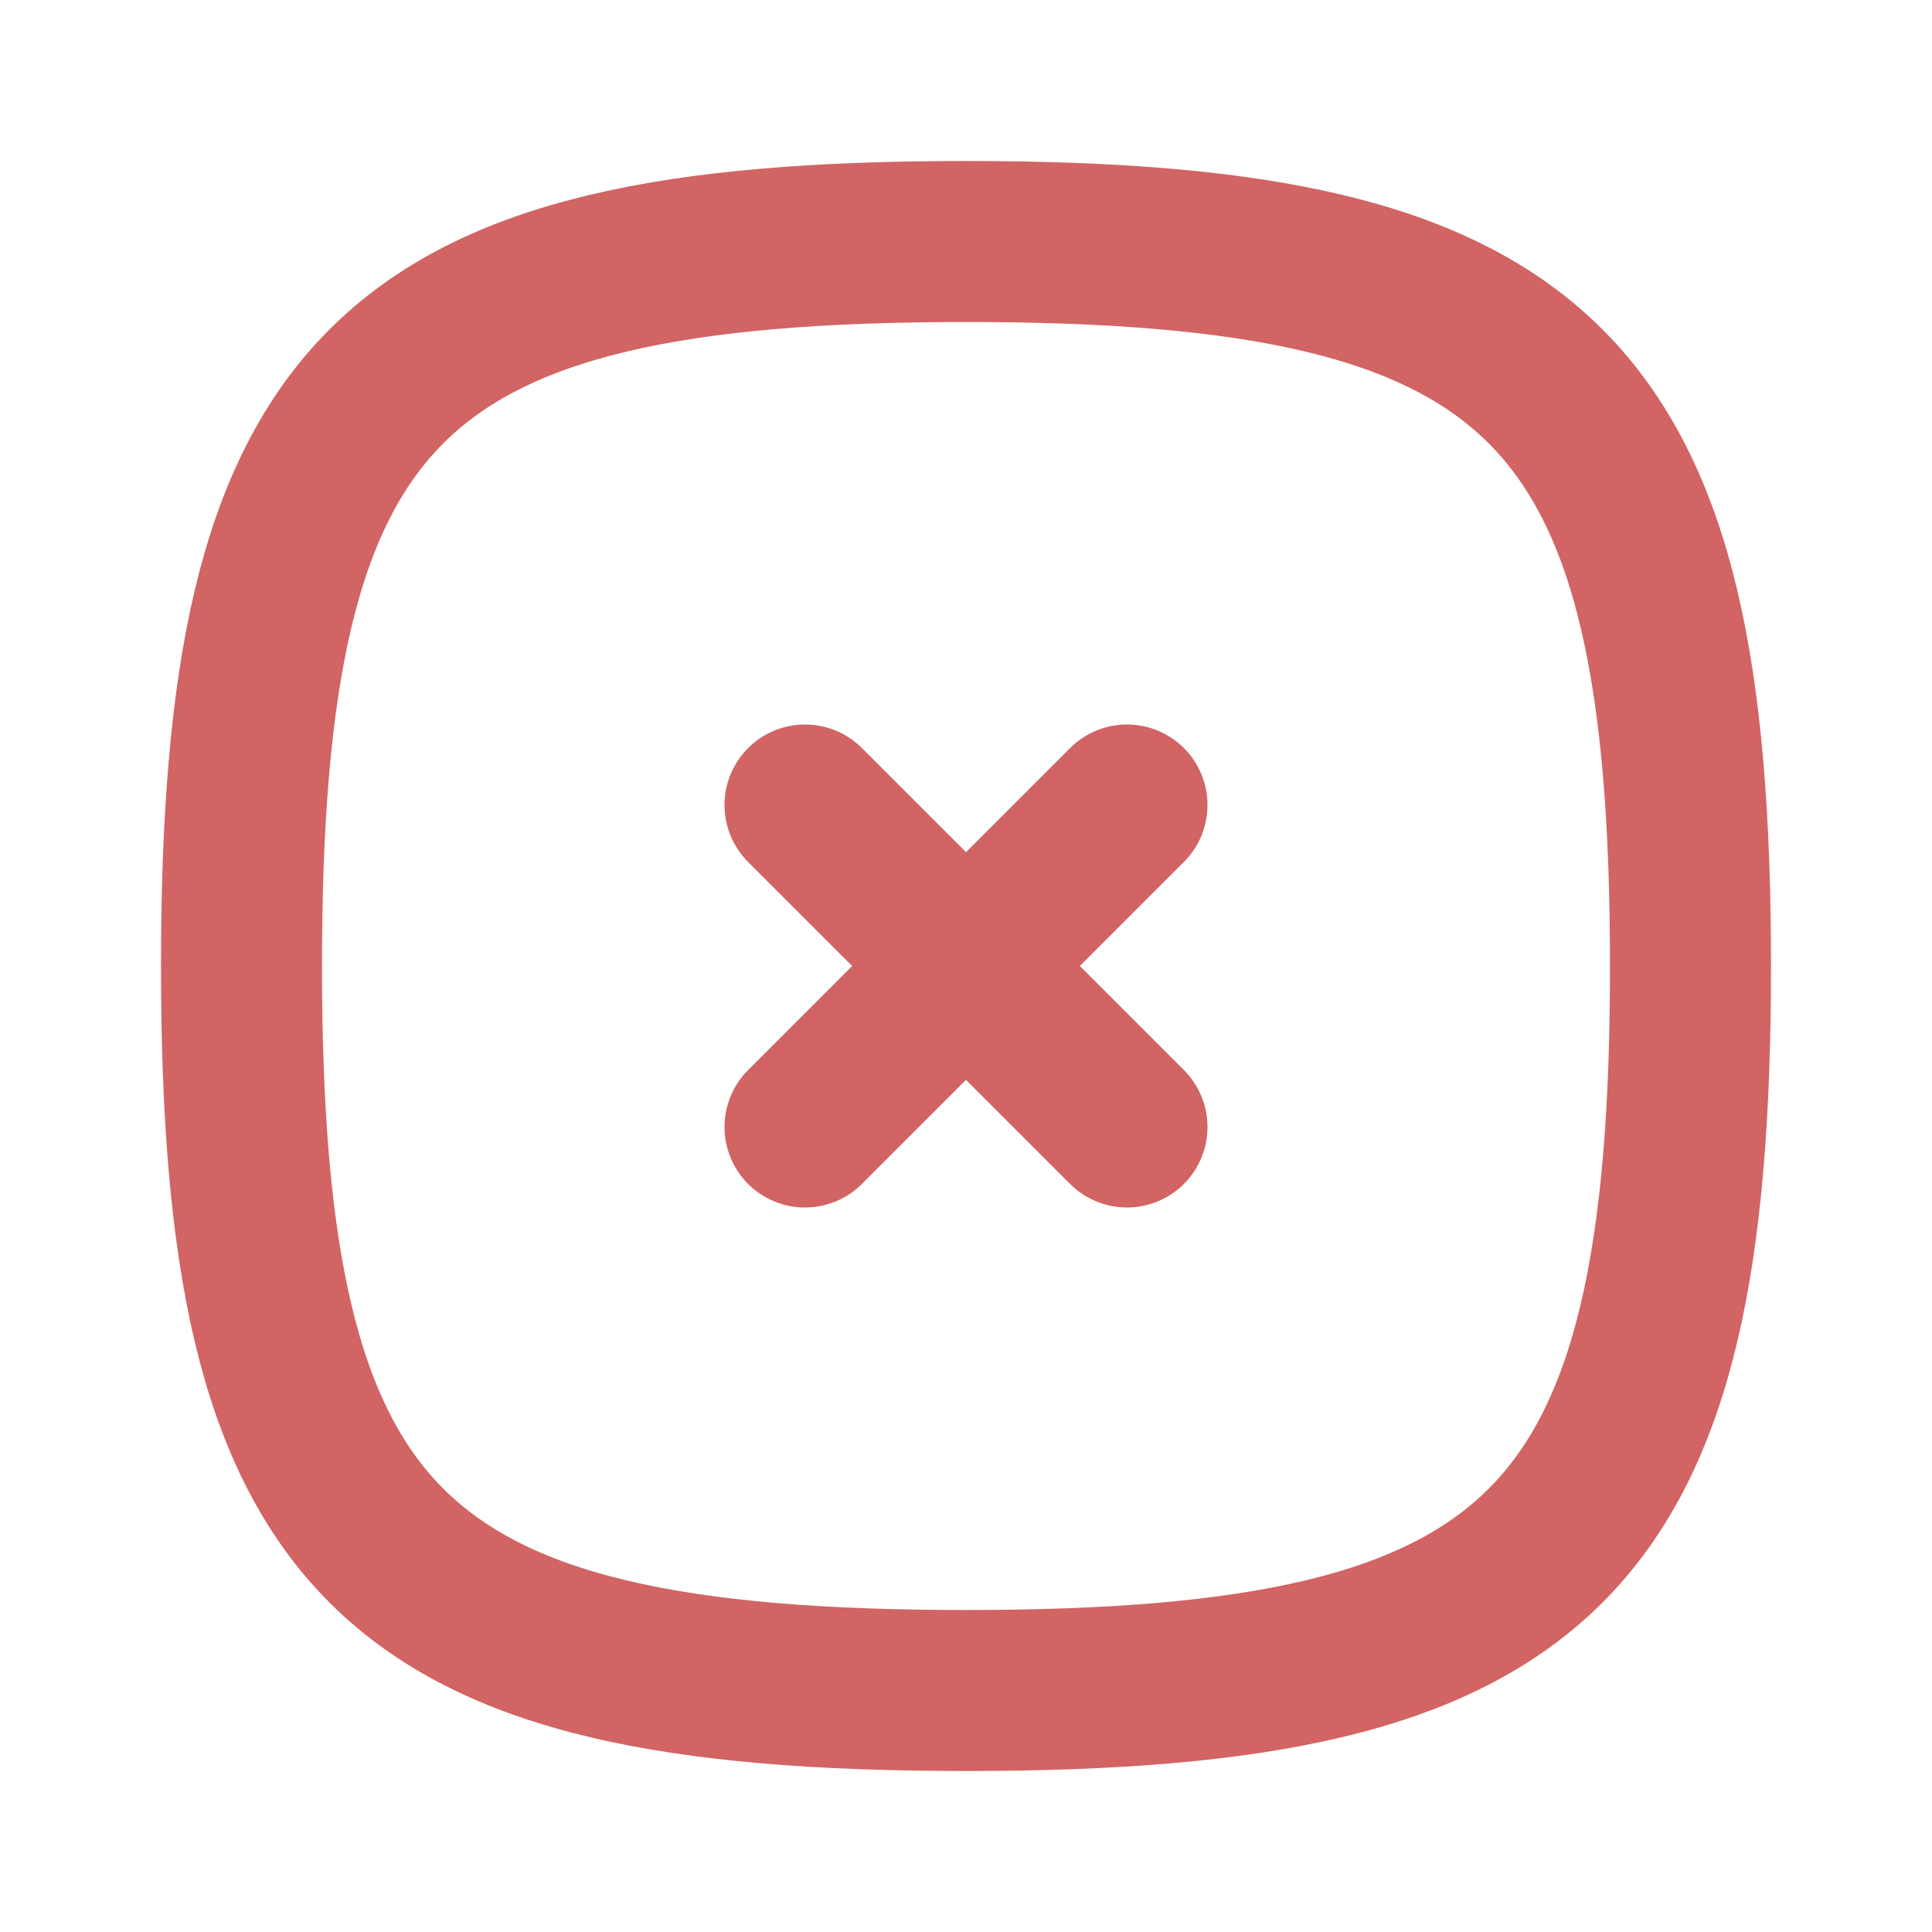
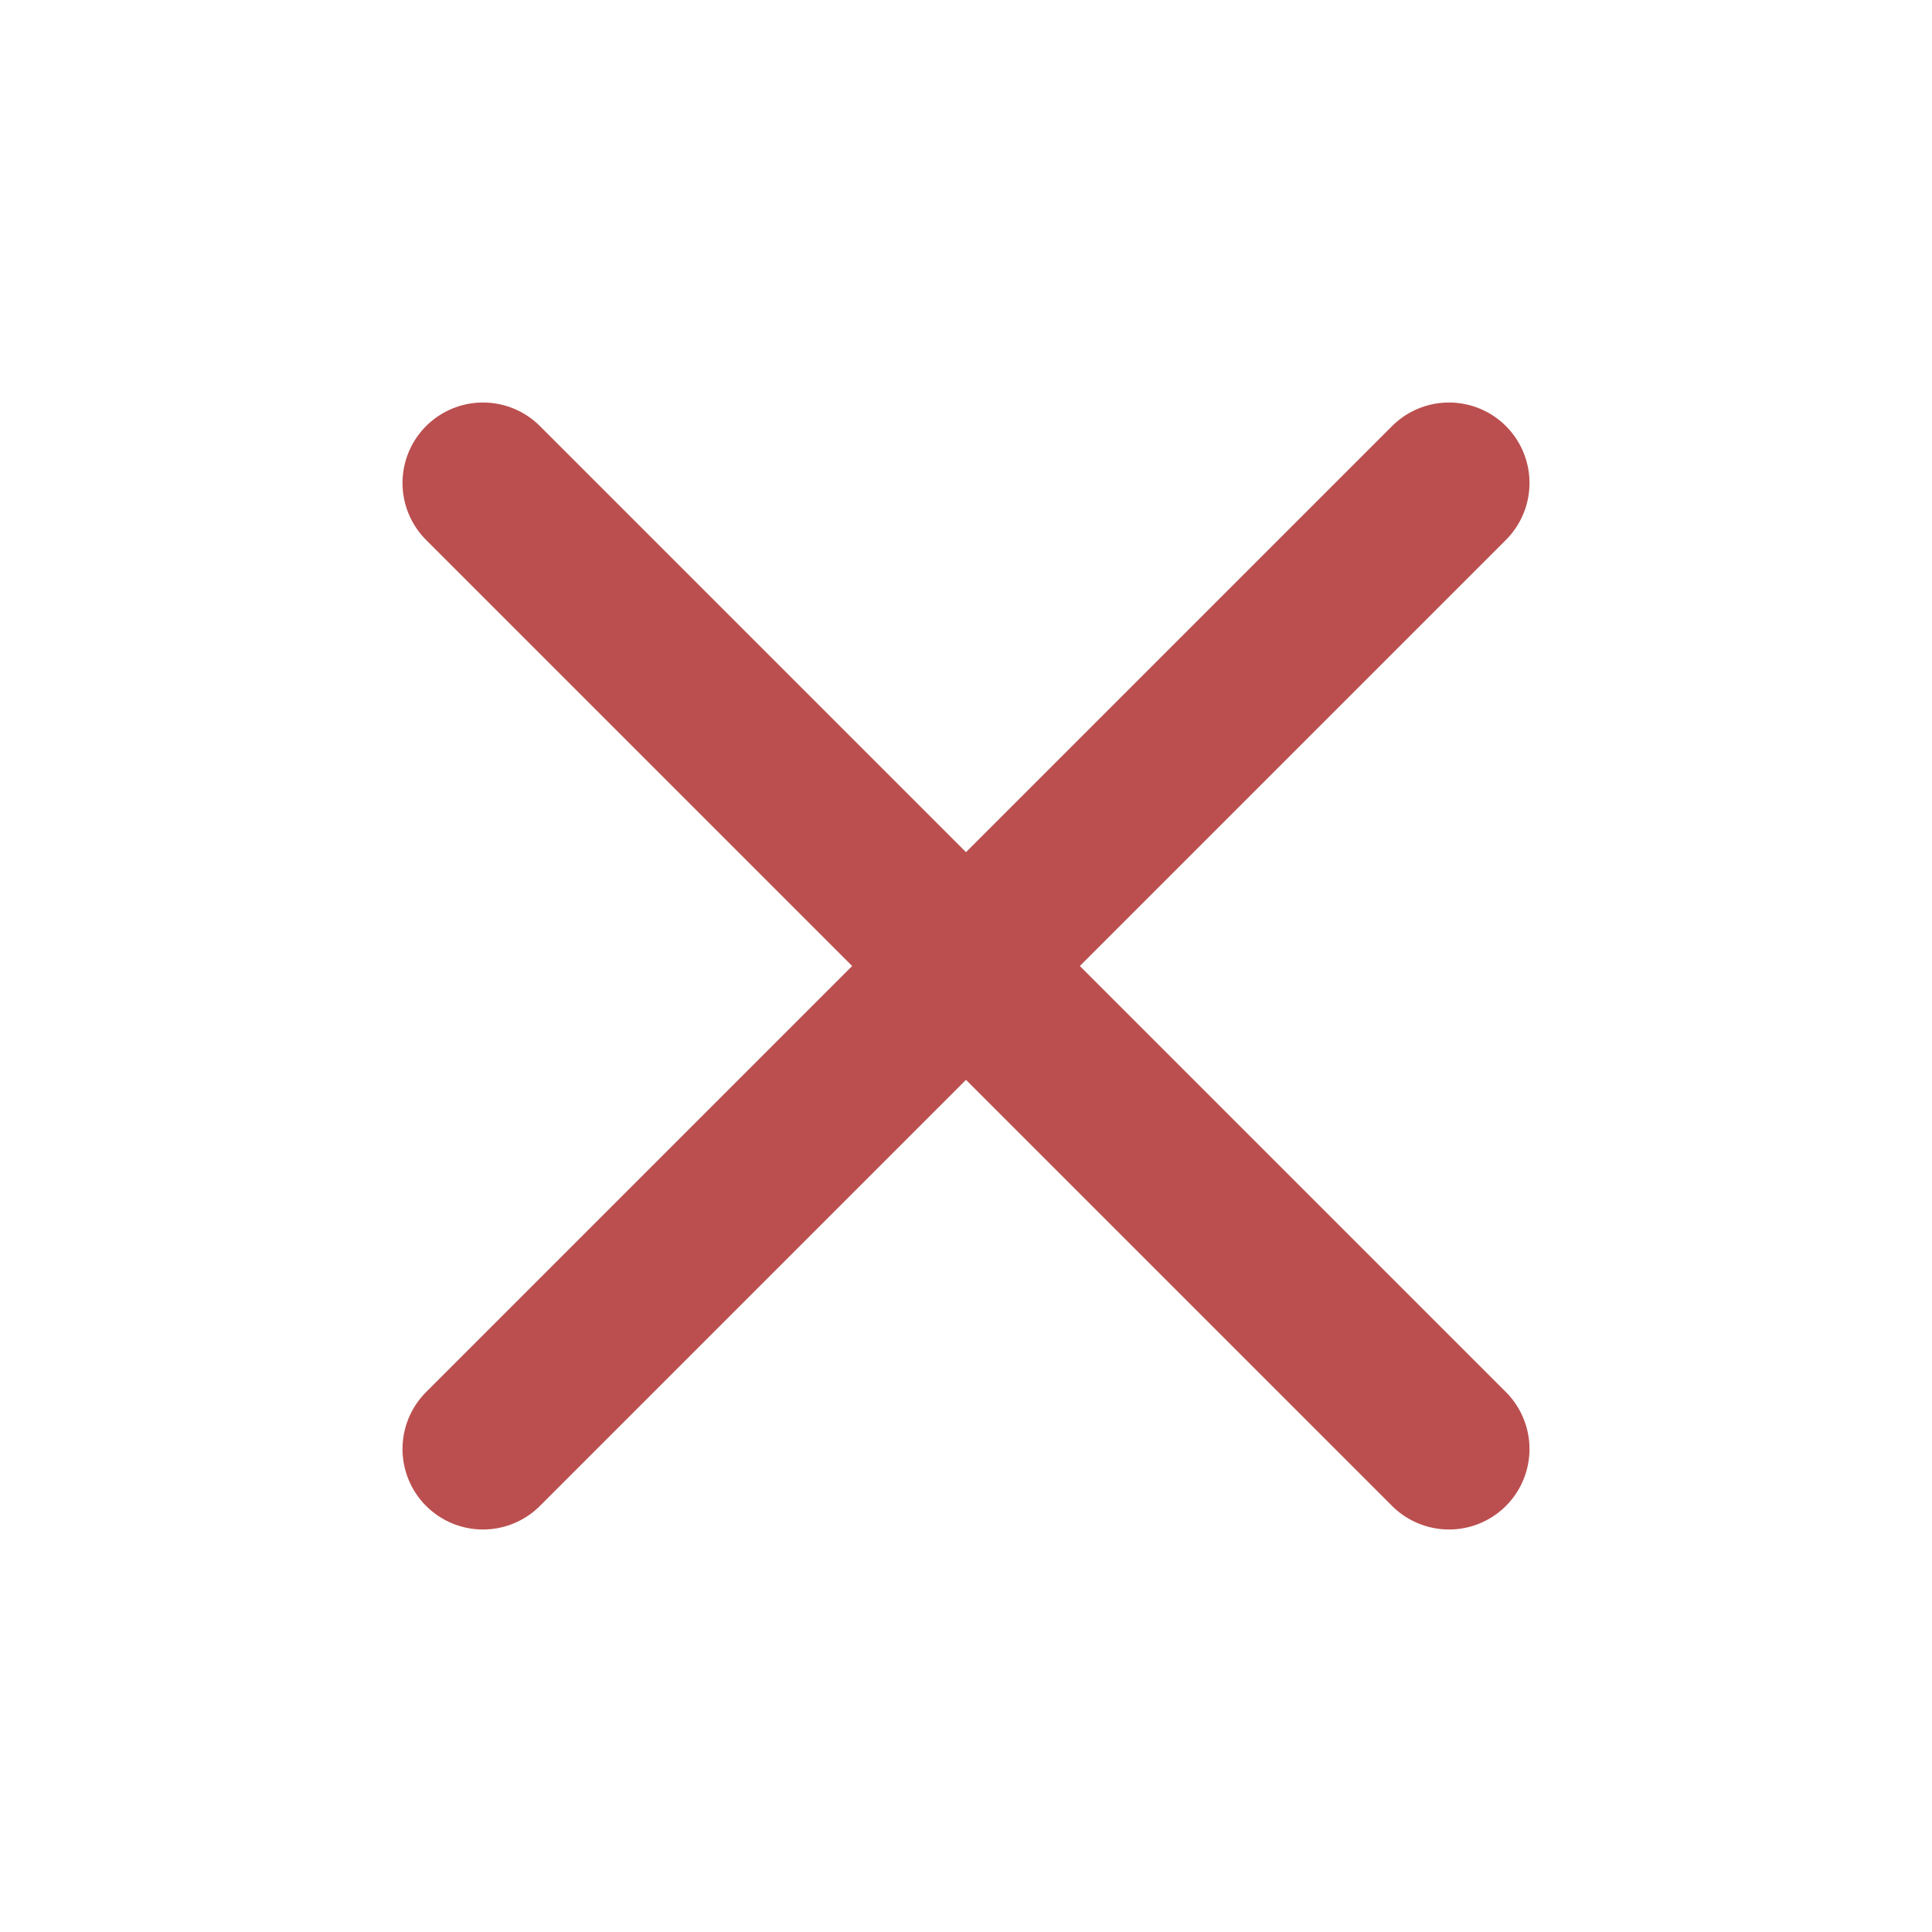
- <svg xmlns="http://www.w3.org/2000/svg" width="24" height="24" viewBox="0 0 24 24" fill="none" stroke="currentColor" stroke-width="2" stroke-linecap="round" stroke-linejoin="round">
-   <path style="stroke: rgb(210, 100, 100)" d="M10 10l4 4m0 -4l-4 4" />
-   <path style="stroke: rgb(210, 100, 100)" d="M12 3c7.2 0 9 1.8 9 9s-1.8 9 -9 9s-9 -1.8 -9 -9s1.8 -9 9 -9z" />
+ <svg xmlns="http://www.w3.org/2000/svg" width="24" height="24" viewBox="0 0 24 24" fill="none" stroke="#bb4f4f" stroke-width="2" stroke-linecap="round" stroke-linejoin="round" class="icon icon-tabler icons-tabler-outline icon-tabler-x">
+   <path stroke="none" d="M0 0h24v24H0z" fill="none" />
+   <path d="M18 6l-12 12" />
+   <path d="M6 6l12 12" />
</svg>
